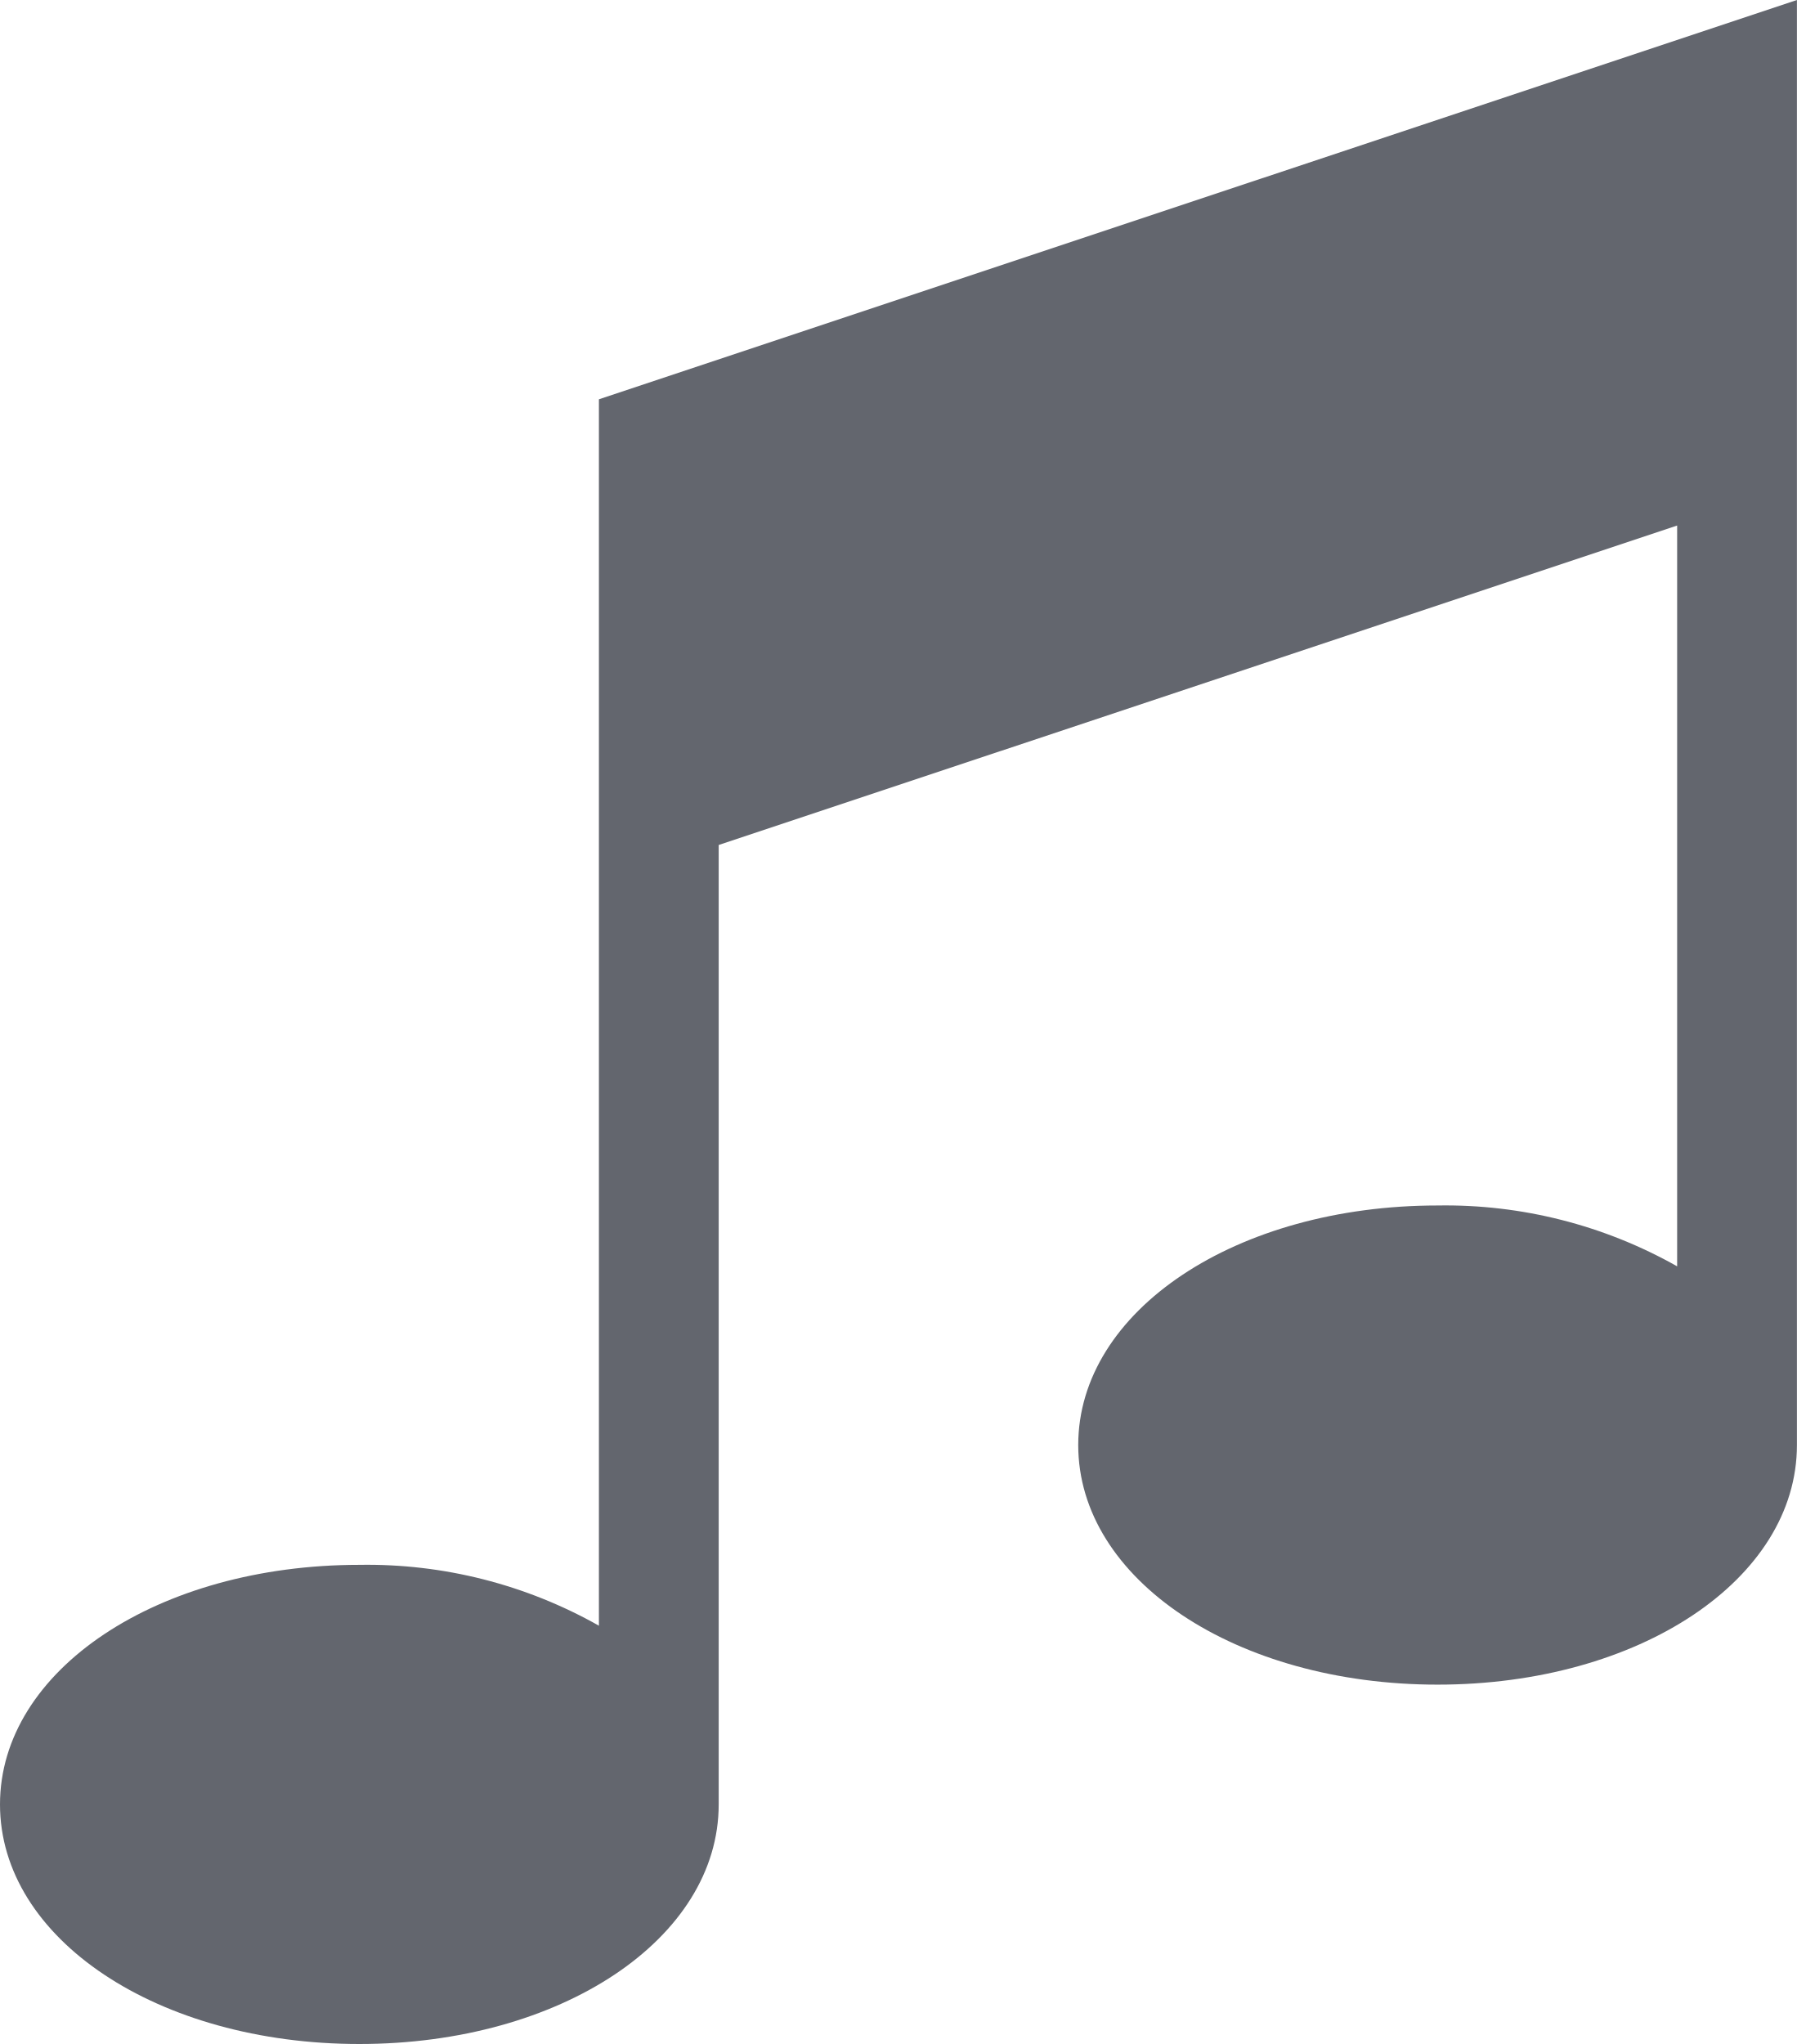
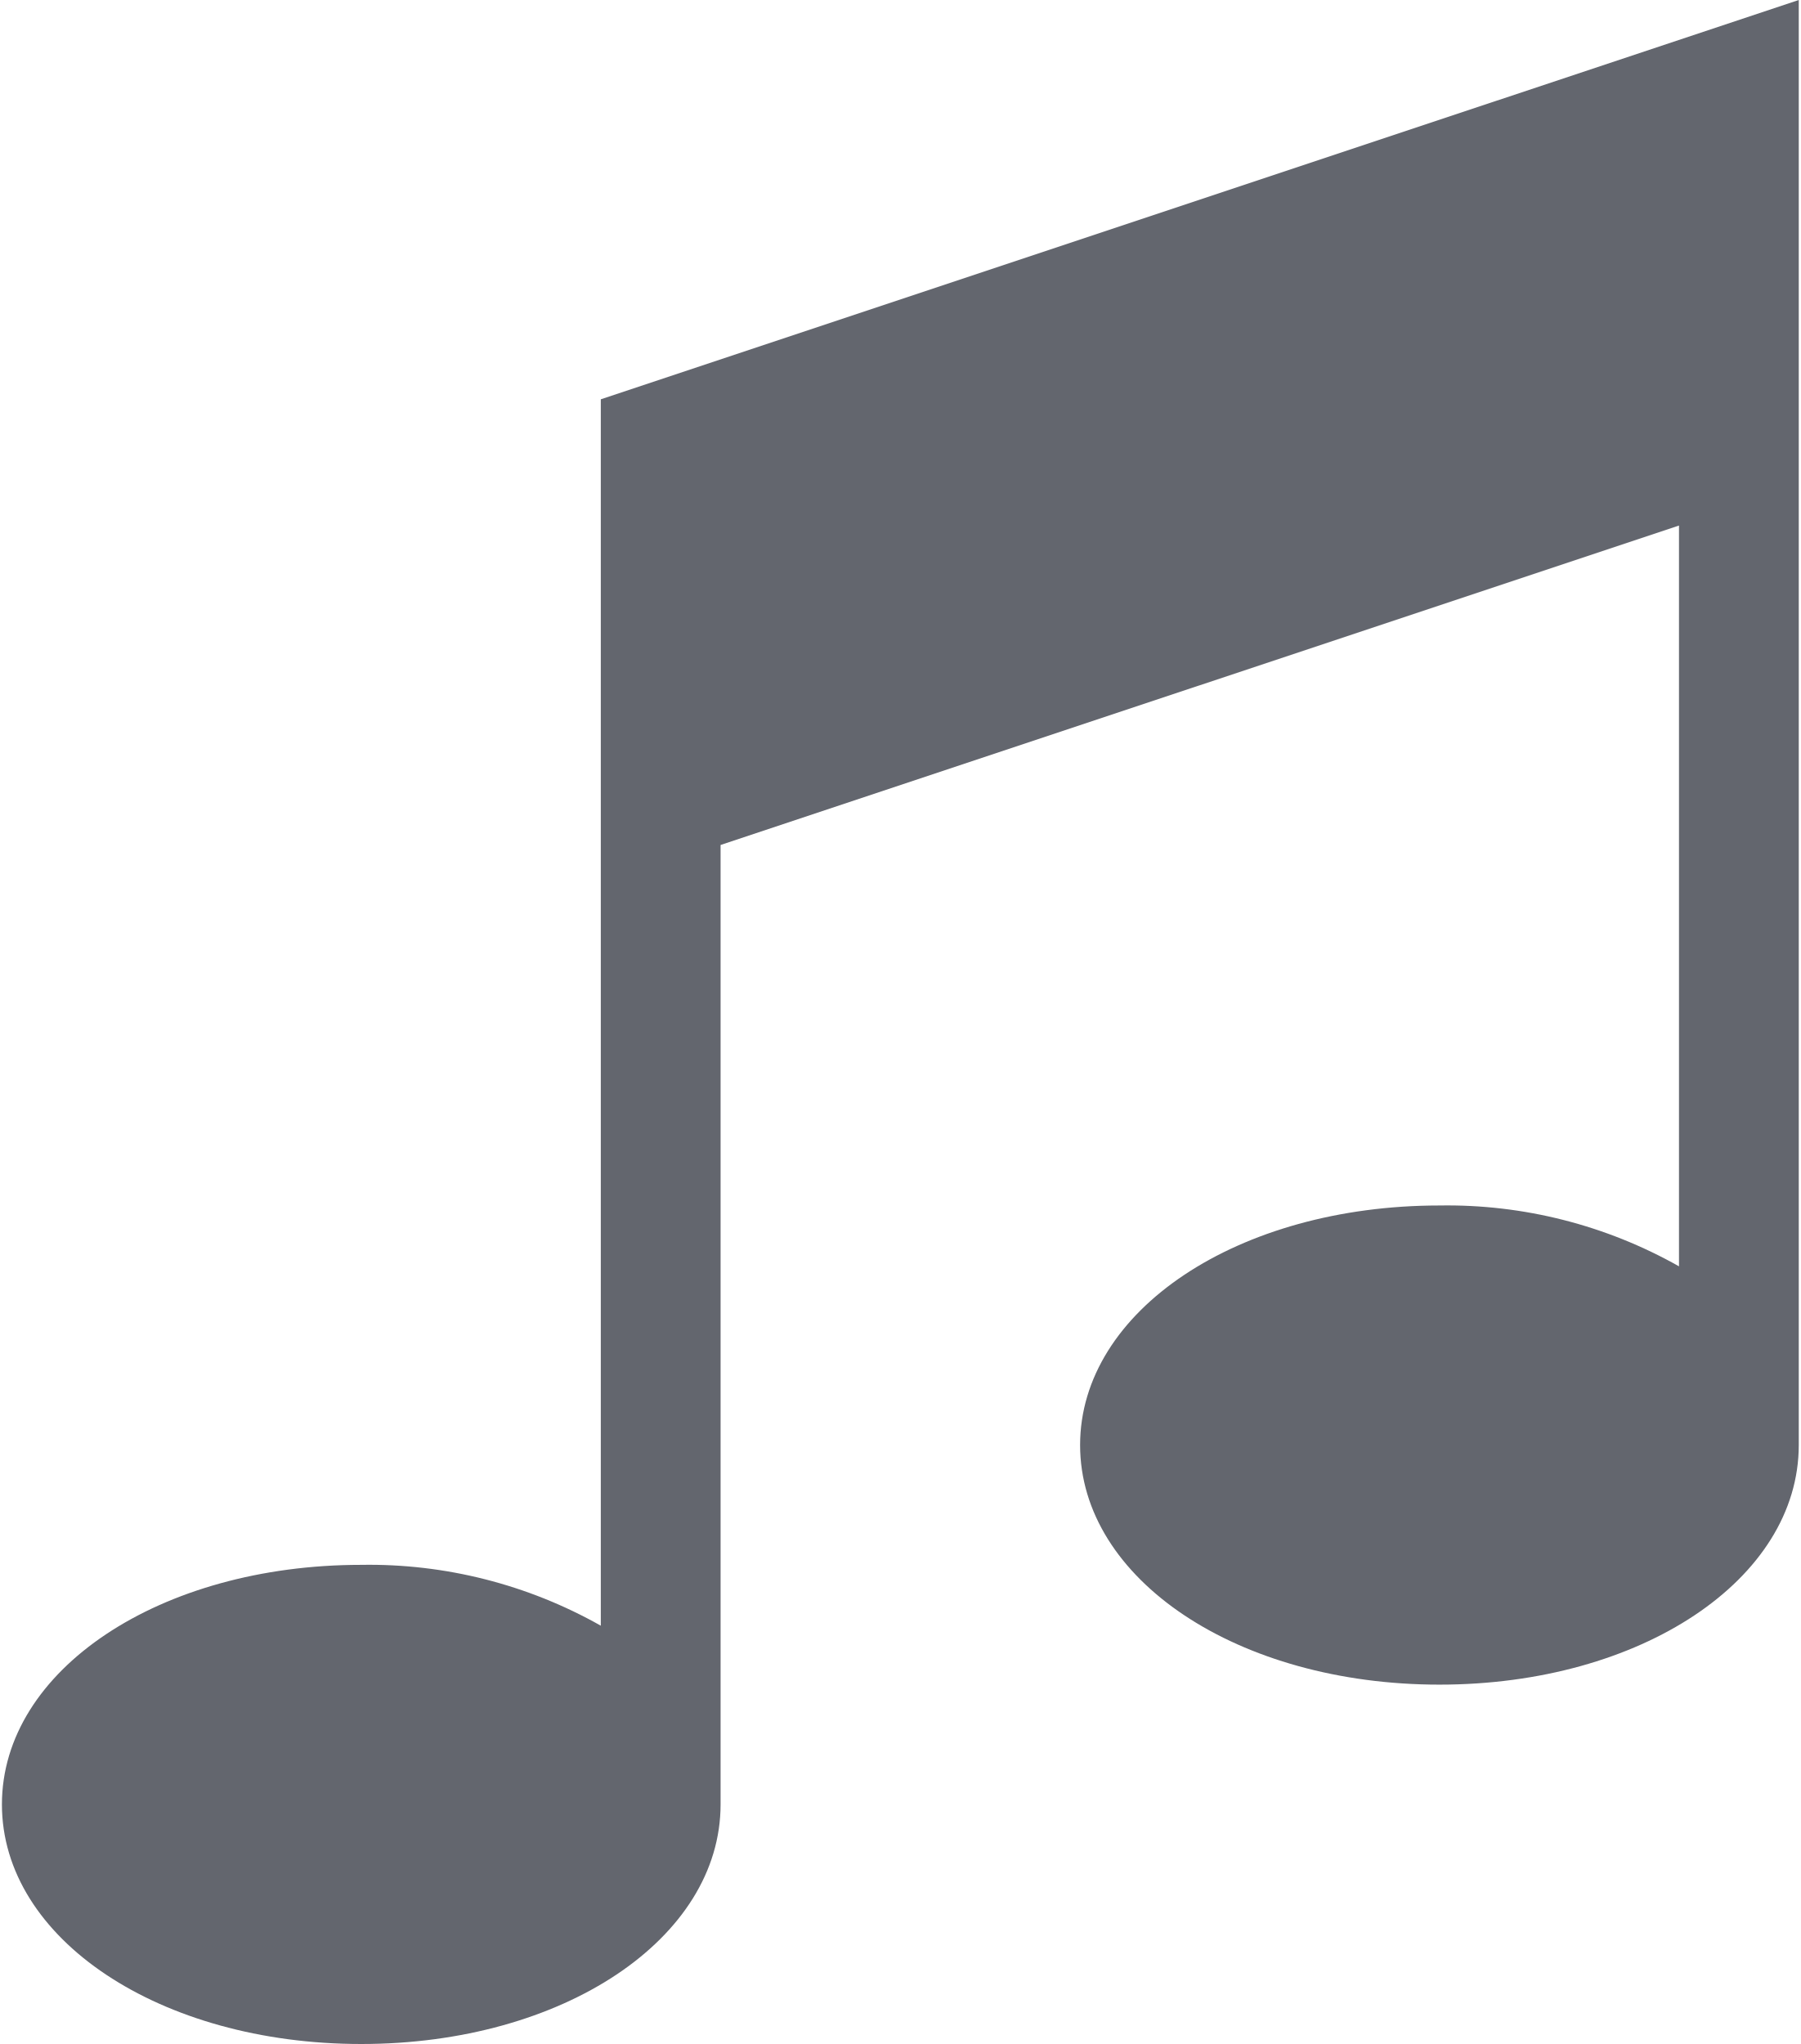
- <svg xmlns="http://www.w3.org/2000/svg" width="18.9" height="21.5" viewBox="0 0 18.9 21.5">
+ <svg xmlns="http://www.w3.org/2000/svg" width="18.5" height="21" viewBox="0 0 18.9 21.5">
  <defs>
    <style>.a{fill:#63666e;}</style>
  </defs>
  <g transform="translate(0)">
    <path class="a" d="M37.258,4.2V17.1a4.959,4.959,0,0,0-2.52-.64c-2.119,0-3.78,1.107-3.78,2.52s1.66,2.52,3.78,2.52,3.78-1.107,3.78-2.52V8.888L48.6,5.528V13.32a4.959,4.959,0,0,0-2.52-.64c-2.119,0-3.78,1.107-3.78,2.52s1.661,2.52,3.78,2.52,3.78-1.107,3.78-2.52V0Z" transform="translate(-30.958)" />
  </g>
</svg>
